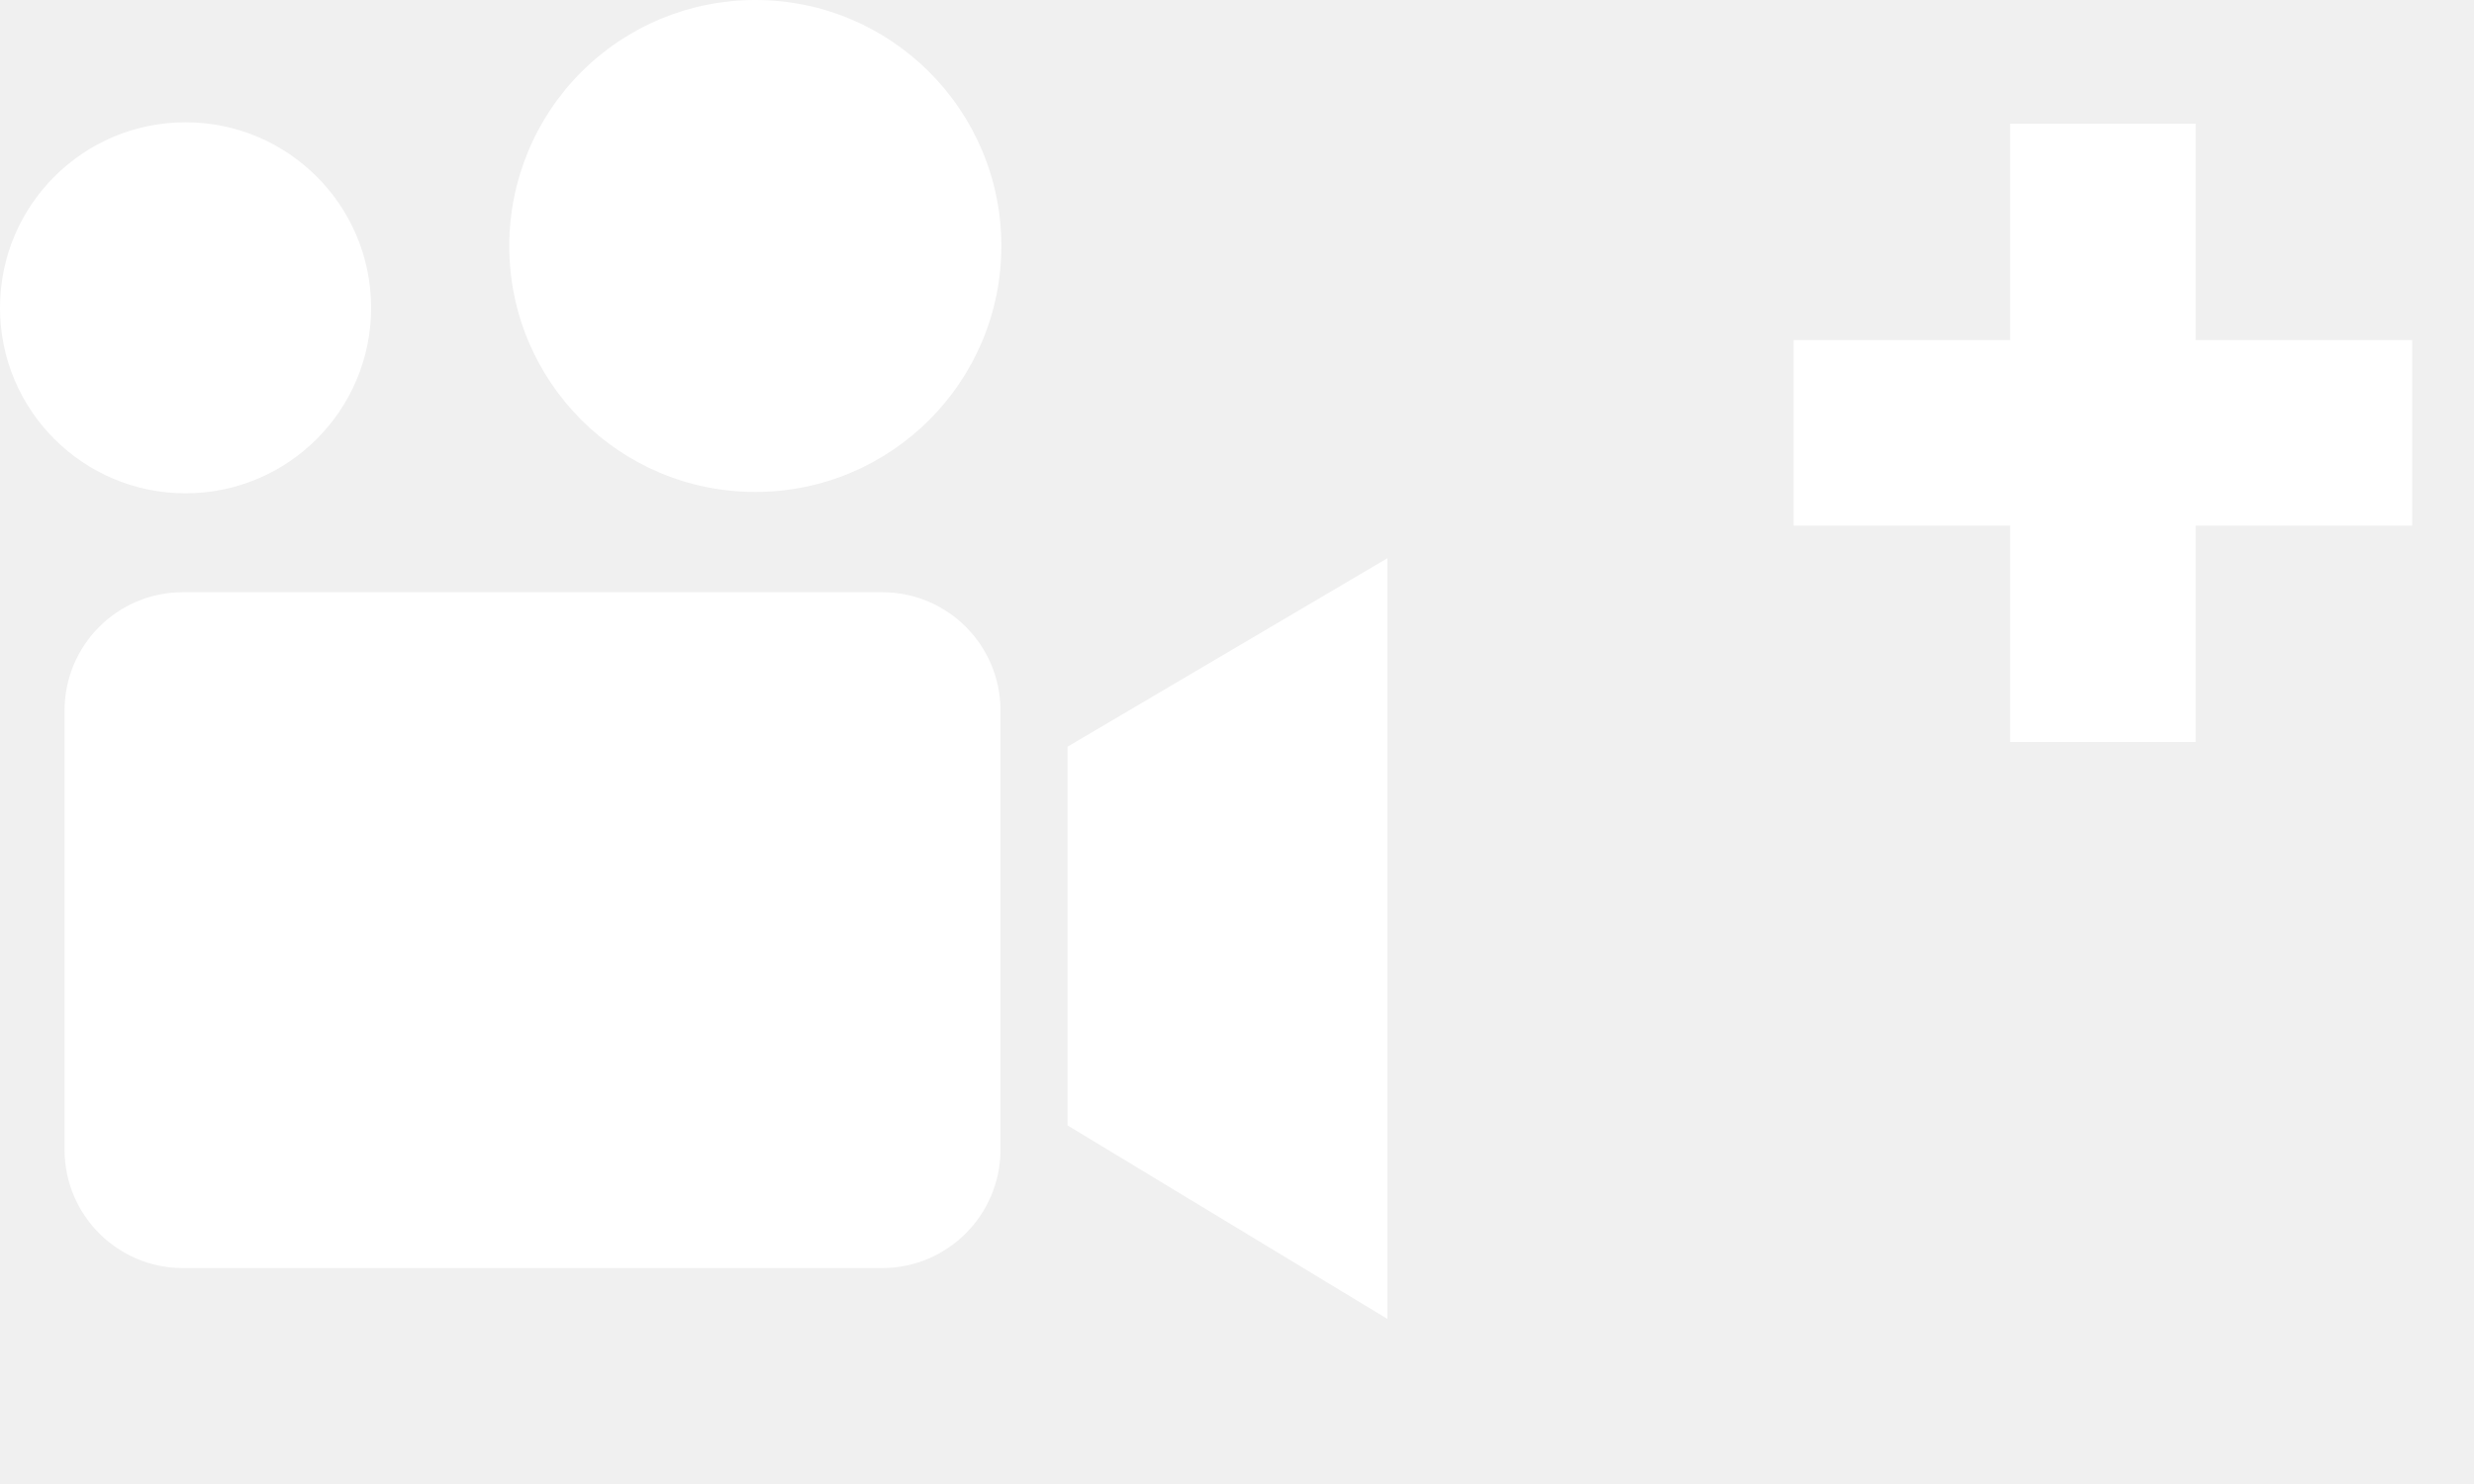
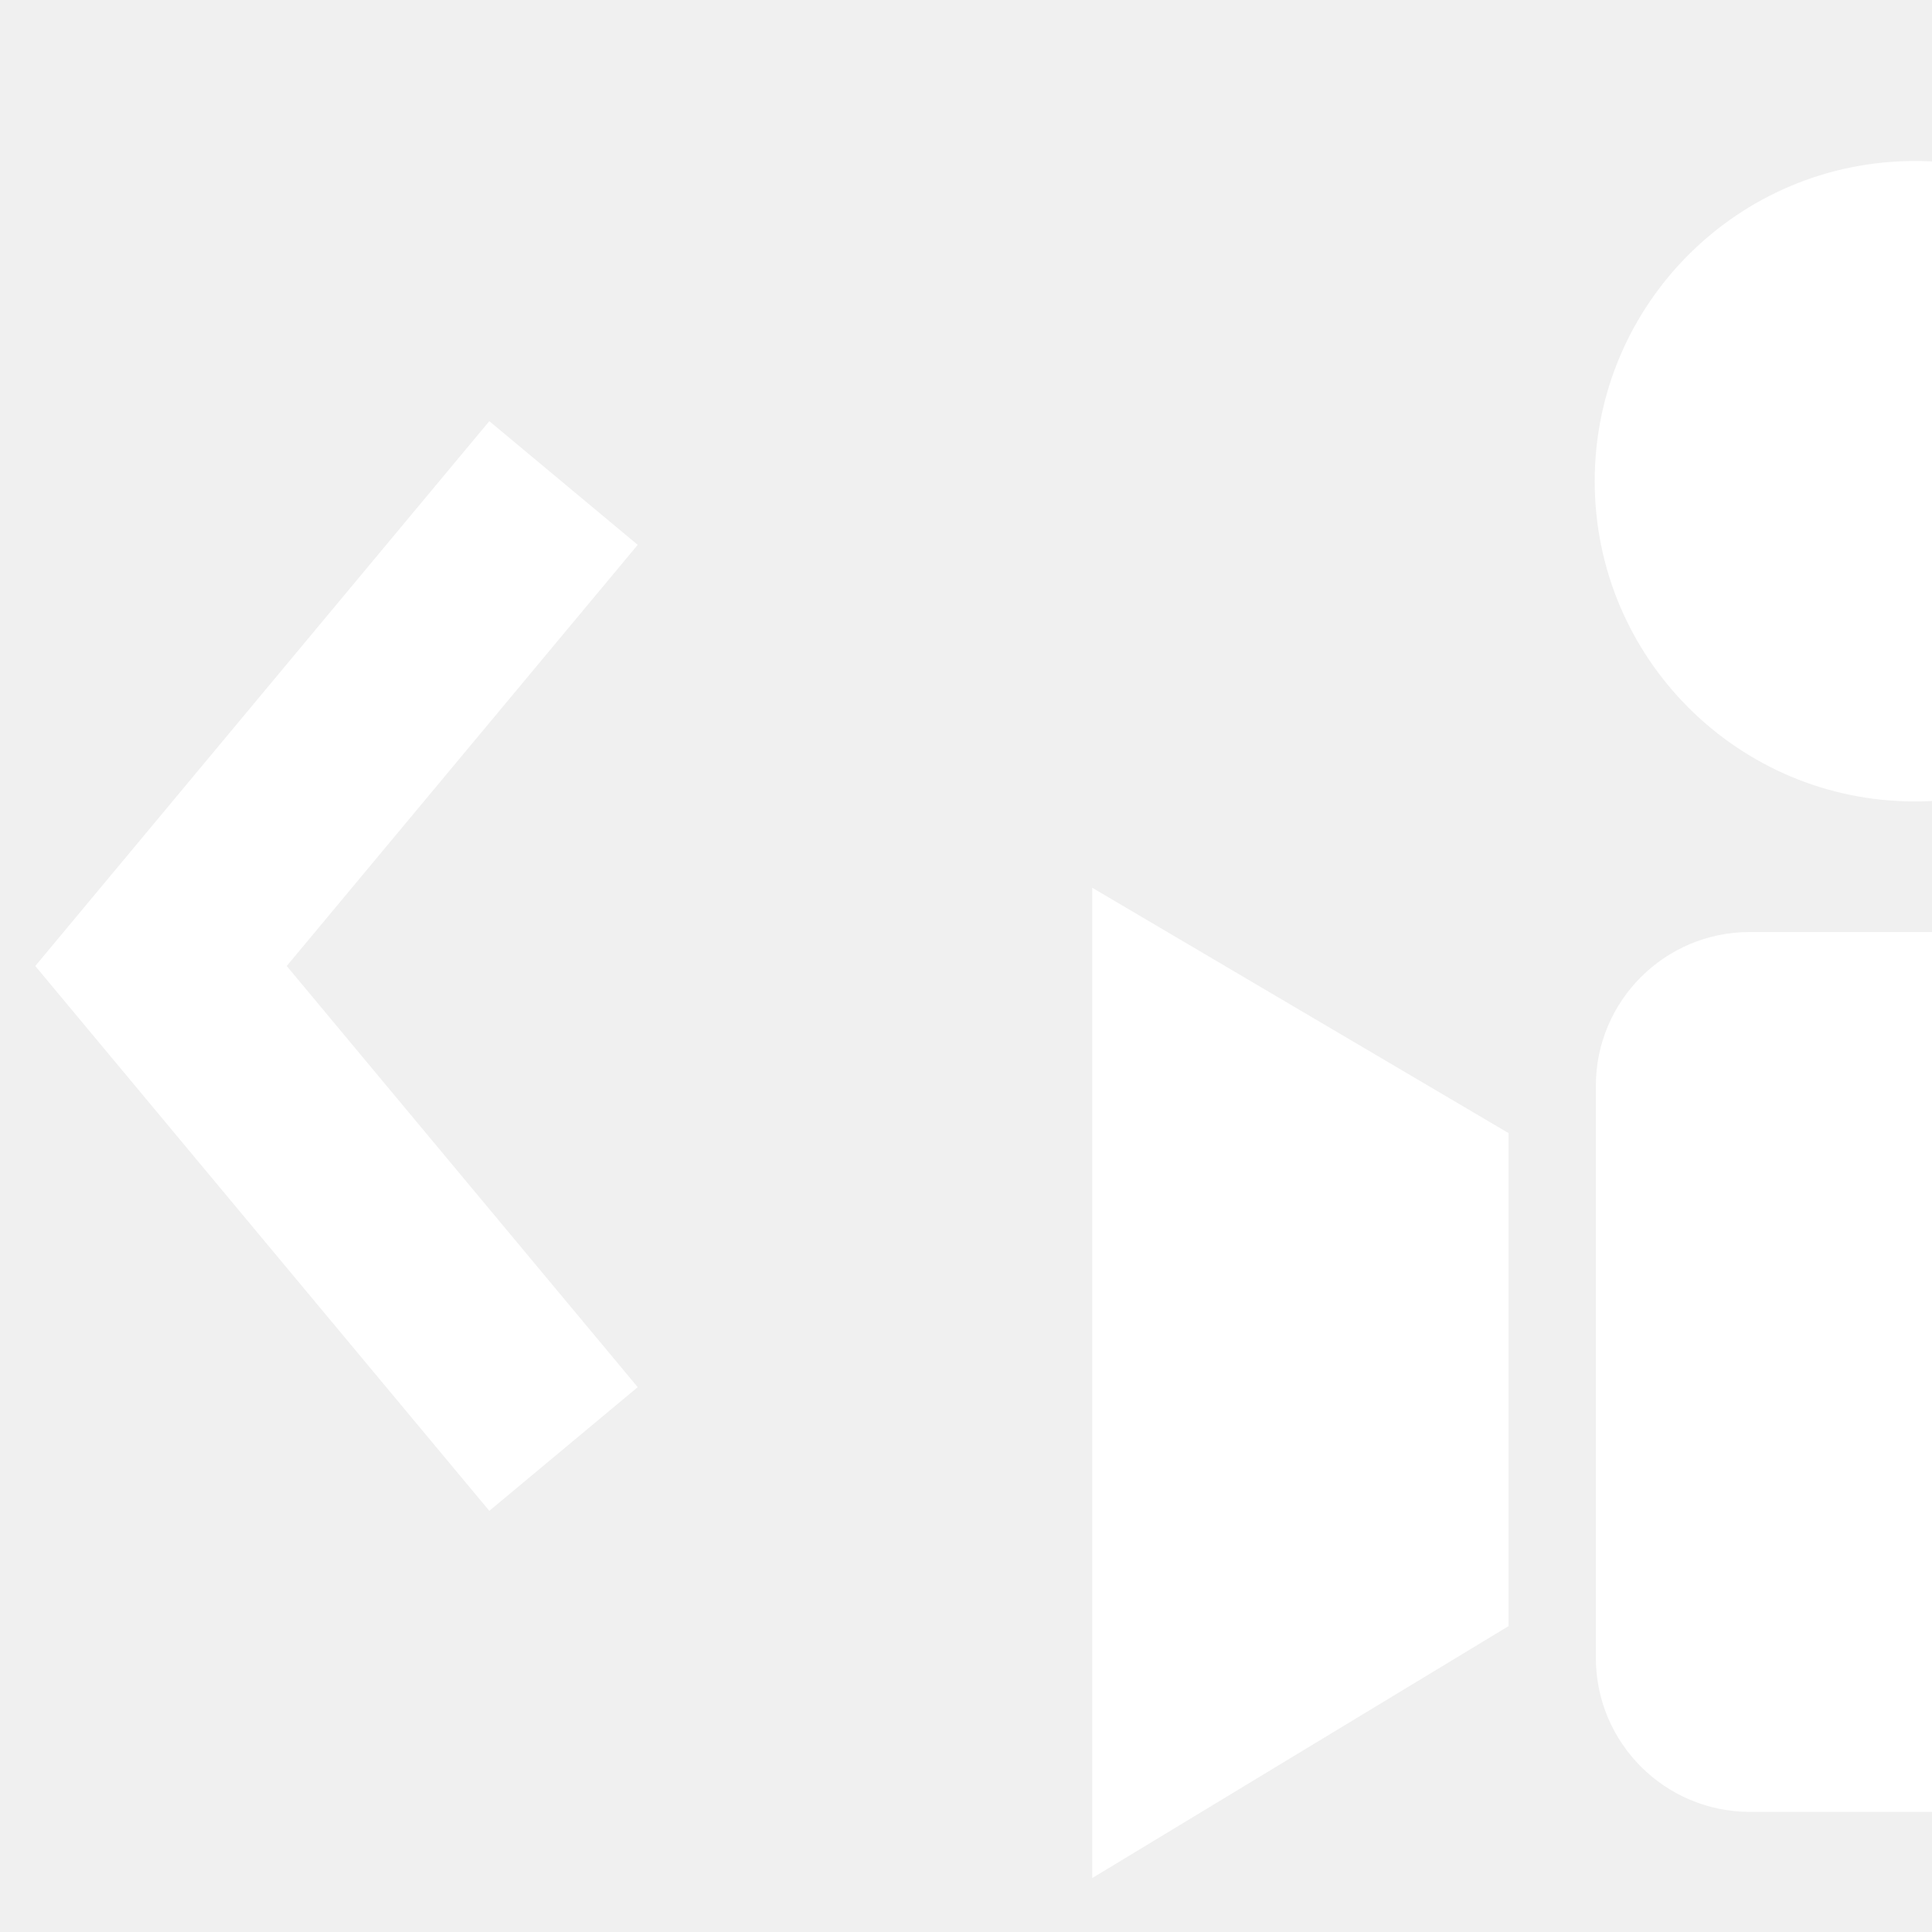
- <svg xmlns="http://www.w3.org/2000/svg" id="Layer_1" data-name="Layer 1" fill="none" viewBox="0 0 200 120">
-   <path fill="white" d="     M14.76,47.89H71.34a9.56,9.56,0,0,1,9.54,9.53V93a9.58,9.58,0,0,1-9.54,9.54H14.76A9.57,9.57,0,0,1,5.22,93V57.42a9.56,9.56,0,0,1,9.54-9.53     Z     m.24-38a15,15,0,1,1-15,15,15,15,0,0,1,15-15     Z     M61.06,0A19.89,19.89,0,1,1,41.17,19.89,19.88,19.88,0,0,1,61.06,0     Z     M86.3,91V60.38l25.86-15.24v61.51L86.3,91     Z" />
-   <path stroke="white" stroke-width="15" d="     M170,35h-25     m25,0h25     m-25,0v25     m0,-25v-25     " />
+ <svg xmlns="http://www.w3.org/2000/svg" id="Layer_1" data-name="Layer 1" fill="none" viewBox="0 0 120 120">
+   <path fill="white" transform="scale(-1 1) translate(-180 10)" d="     M14.76,47.89H71.34a9.56,9.56,0,0,1,9.54,9.53V93a9.58,9.58,0,0,1-9.54,9.54H14.76A9.57,9.57,0,0,1,5.22,93V57.42a9.56,9.56,0,0,1,9.54-9.53     Z     m.24-38a15,15,0,1,1-15,15,15,15,0,0,1,15-15     Z     M61.06,0A19.89,19.89,0,1,1,41.17,19.89,19.88,19.88,0,0,1,61.06,0     Z     M86.3,91V60.38l25.86-15.24v61.51L86.3,91     Z" />
+   <path stroke="white" stroke-width="12" d="  M35,30l-25,30l25,30  " />
</svg>
